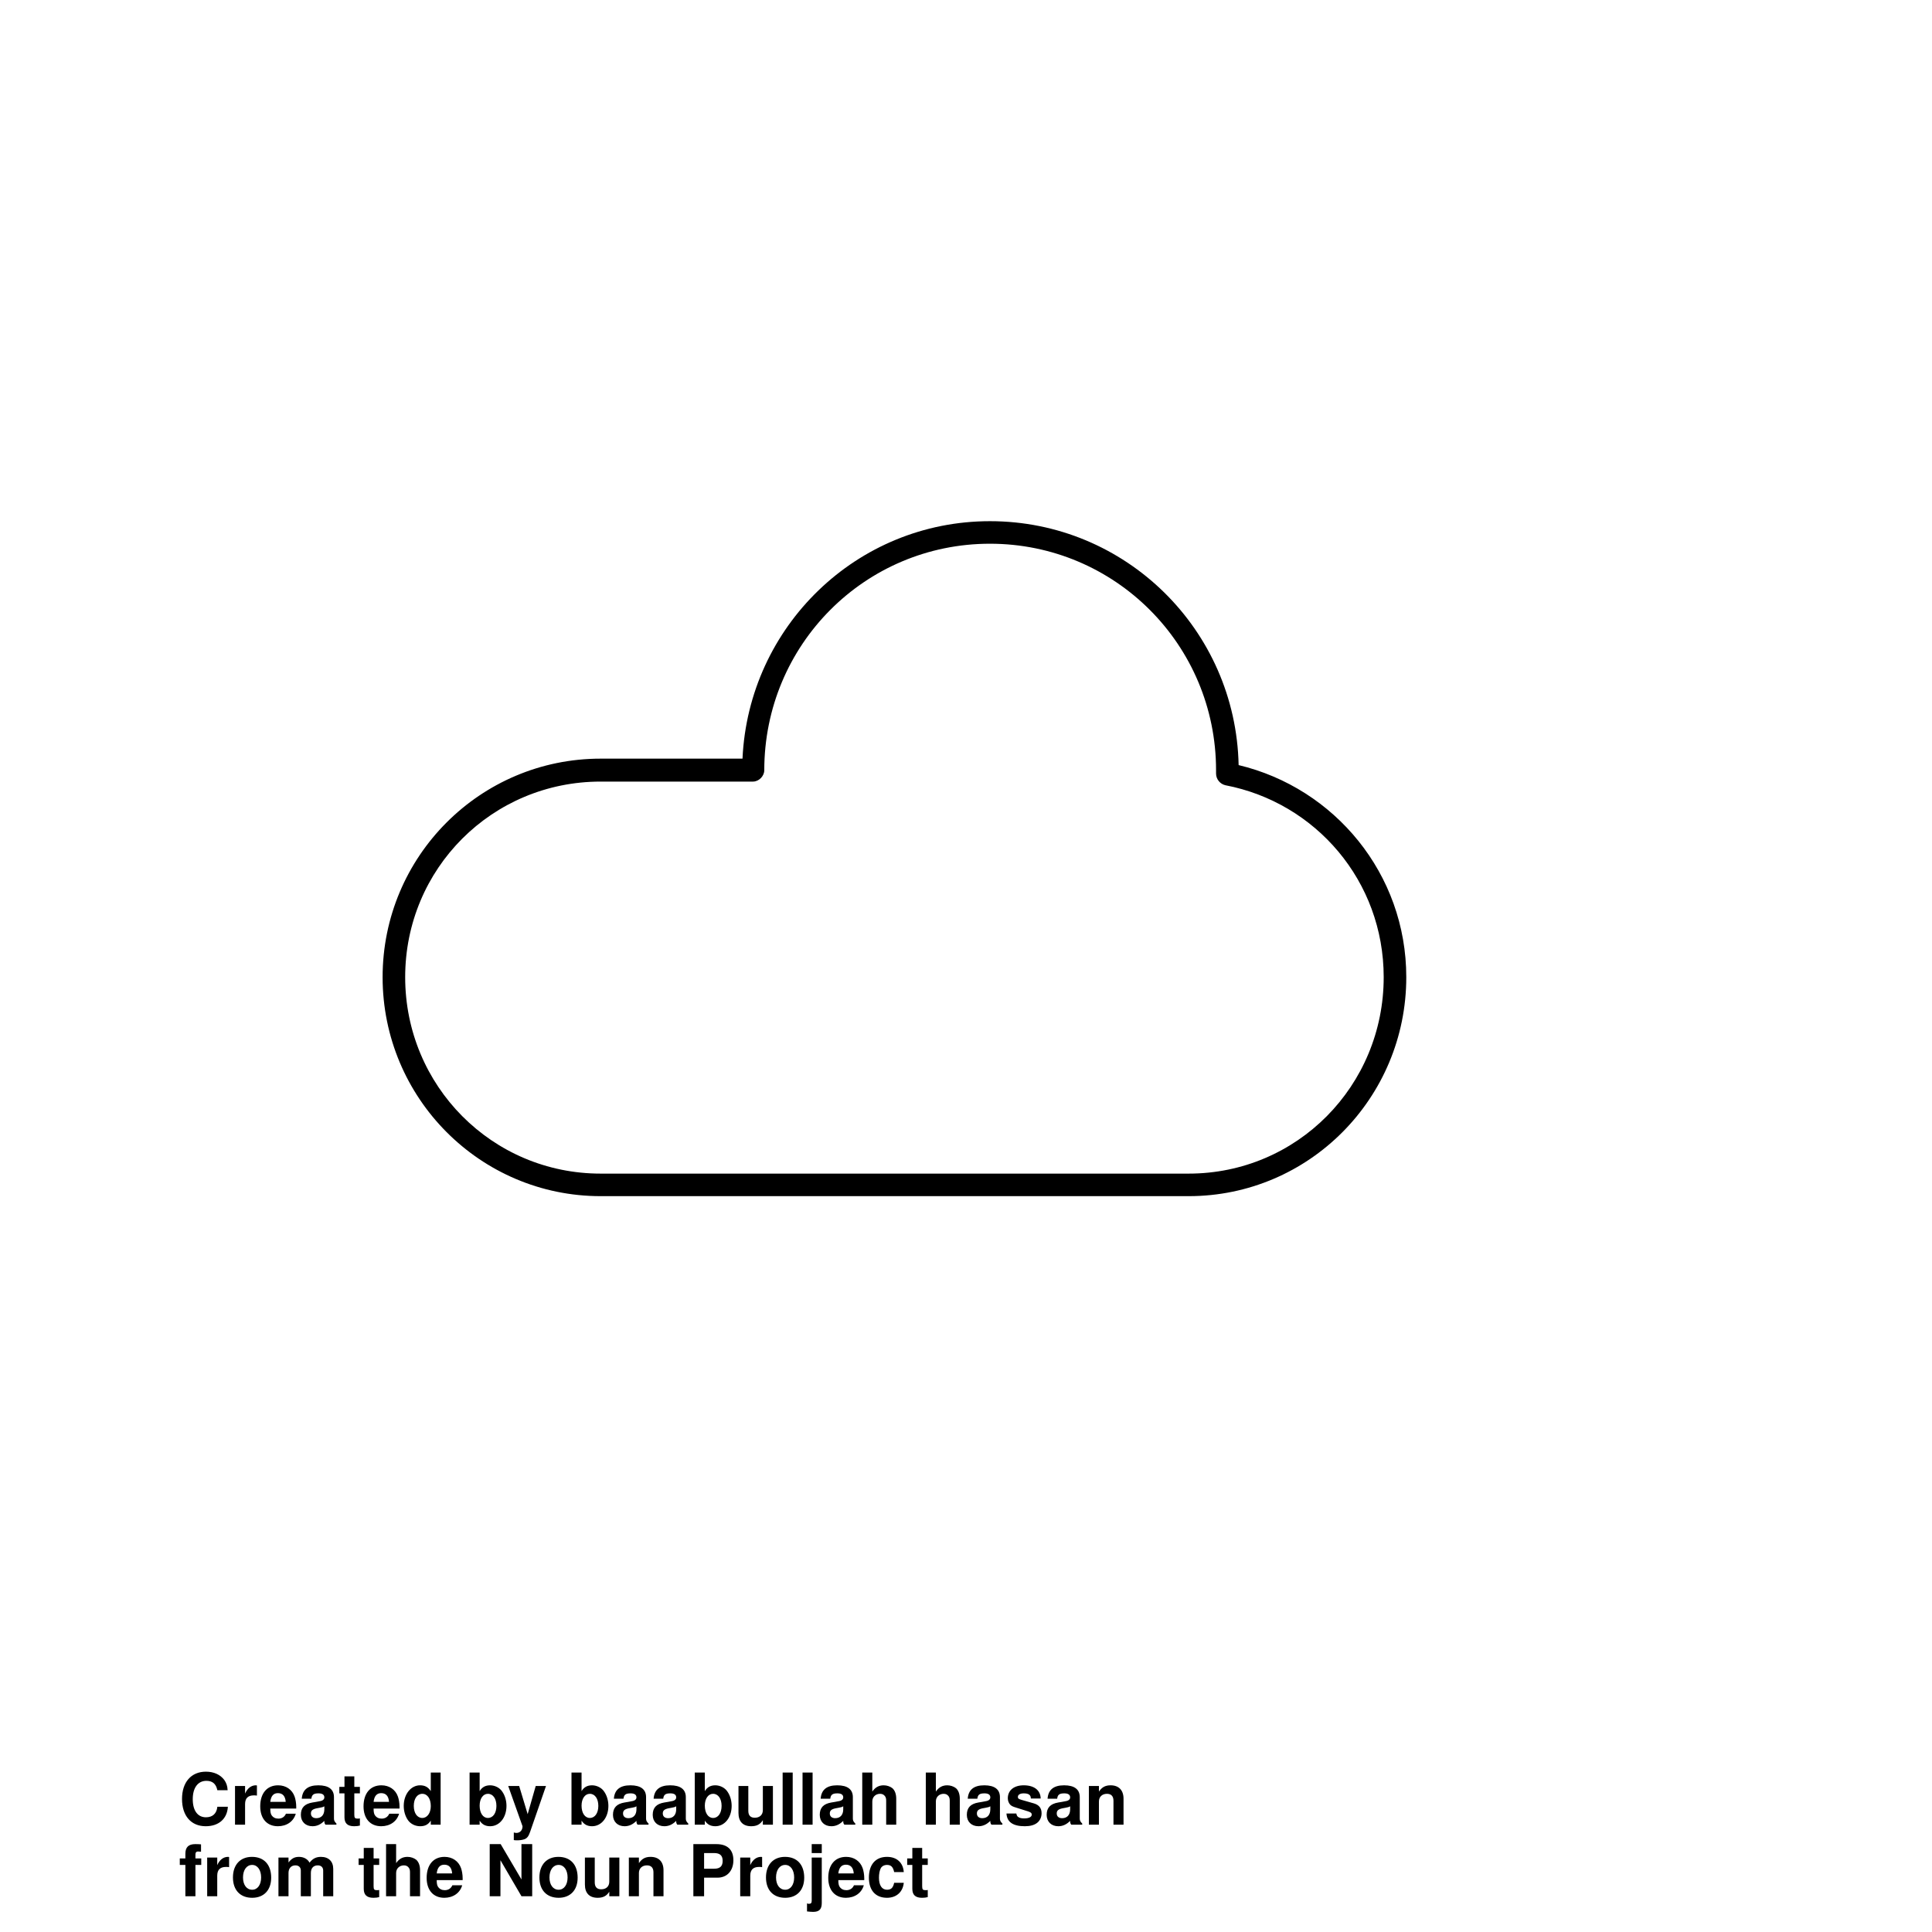
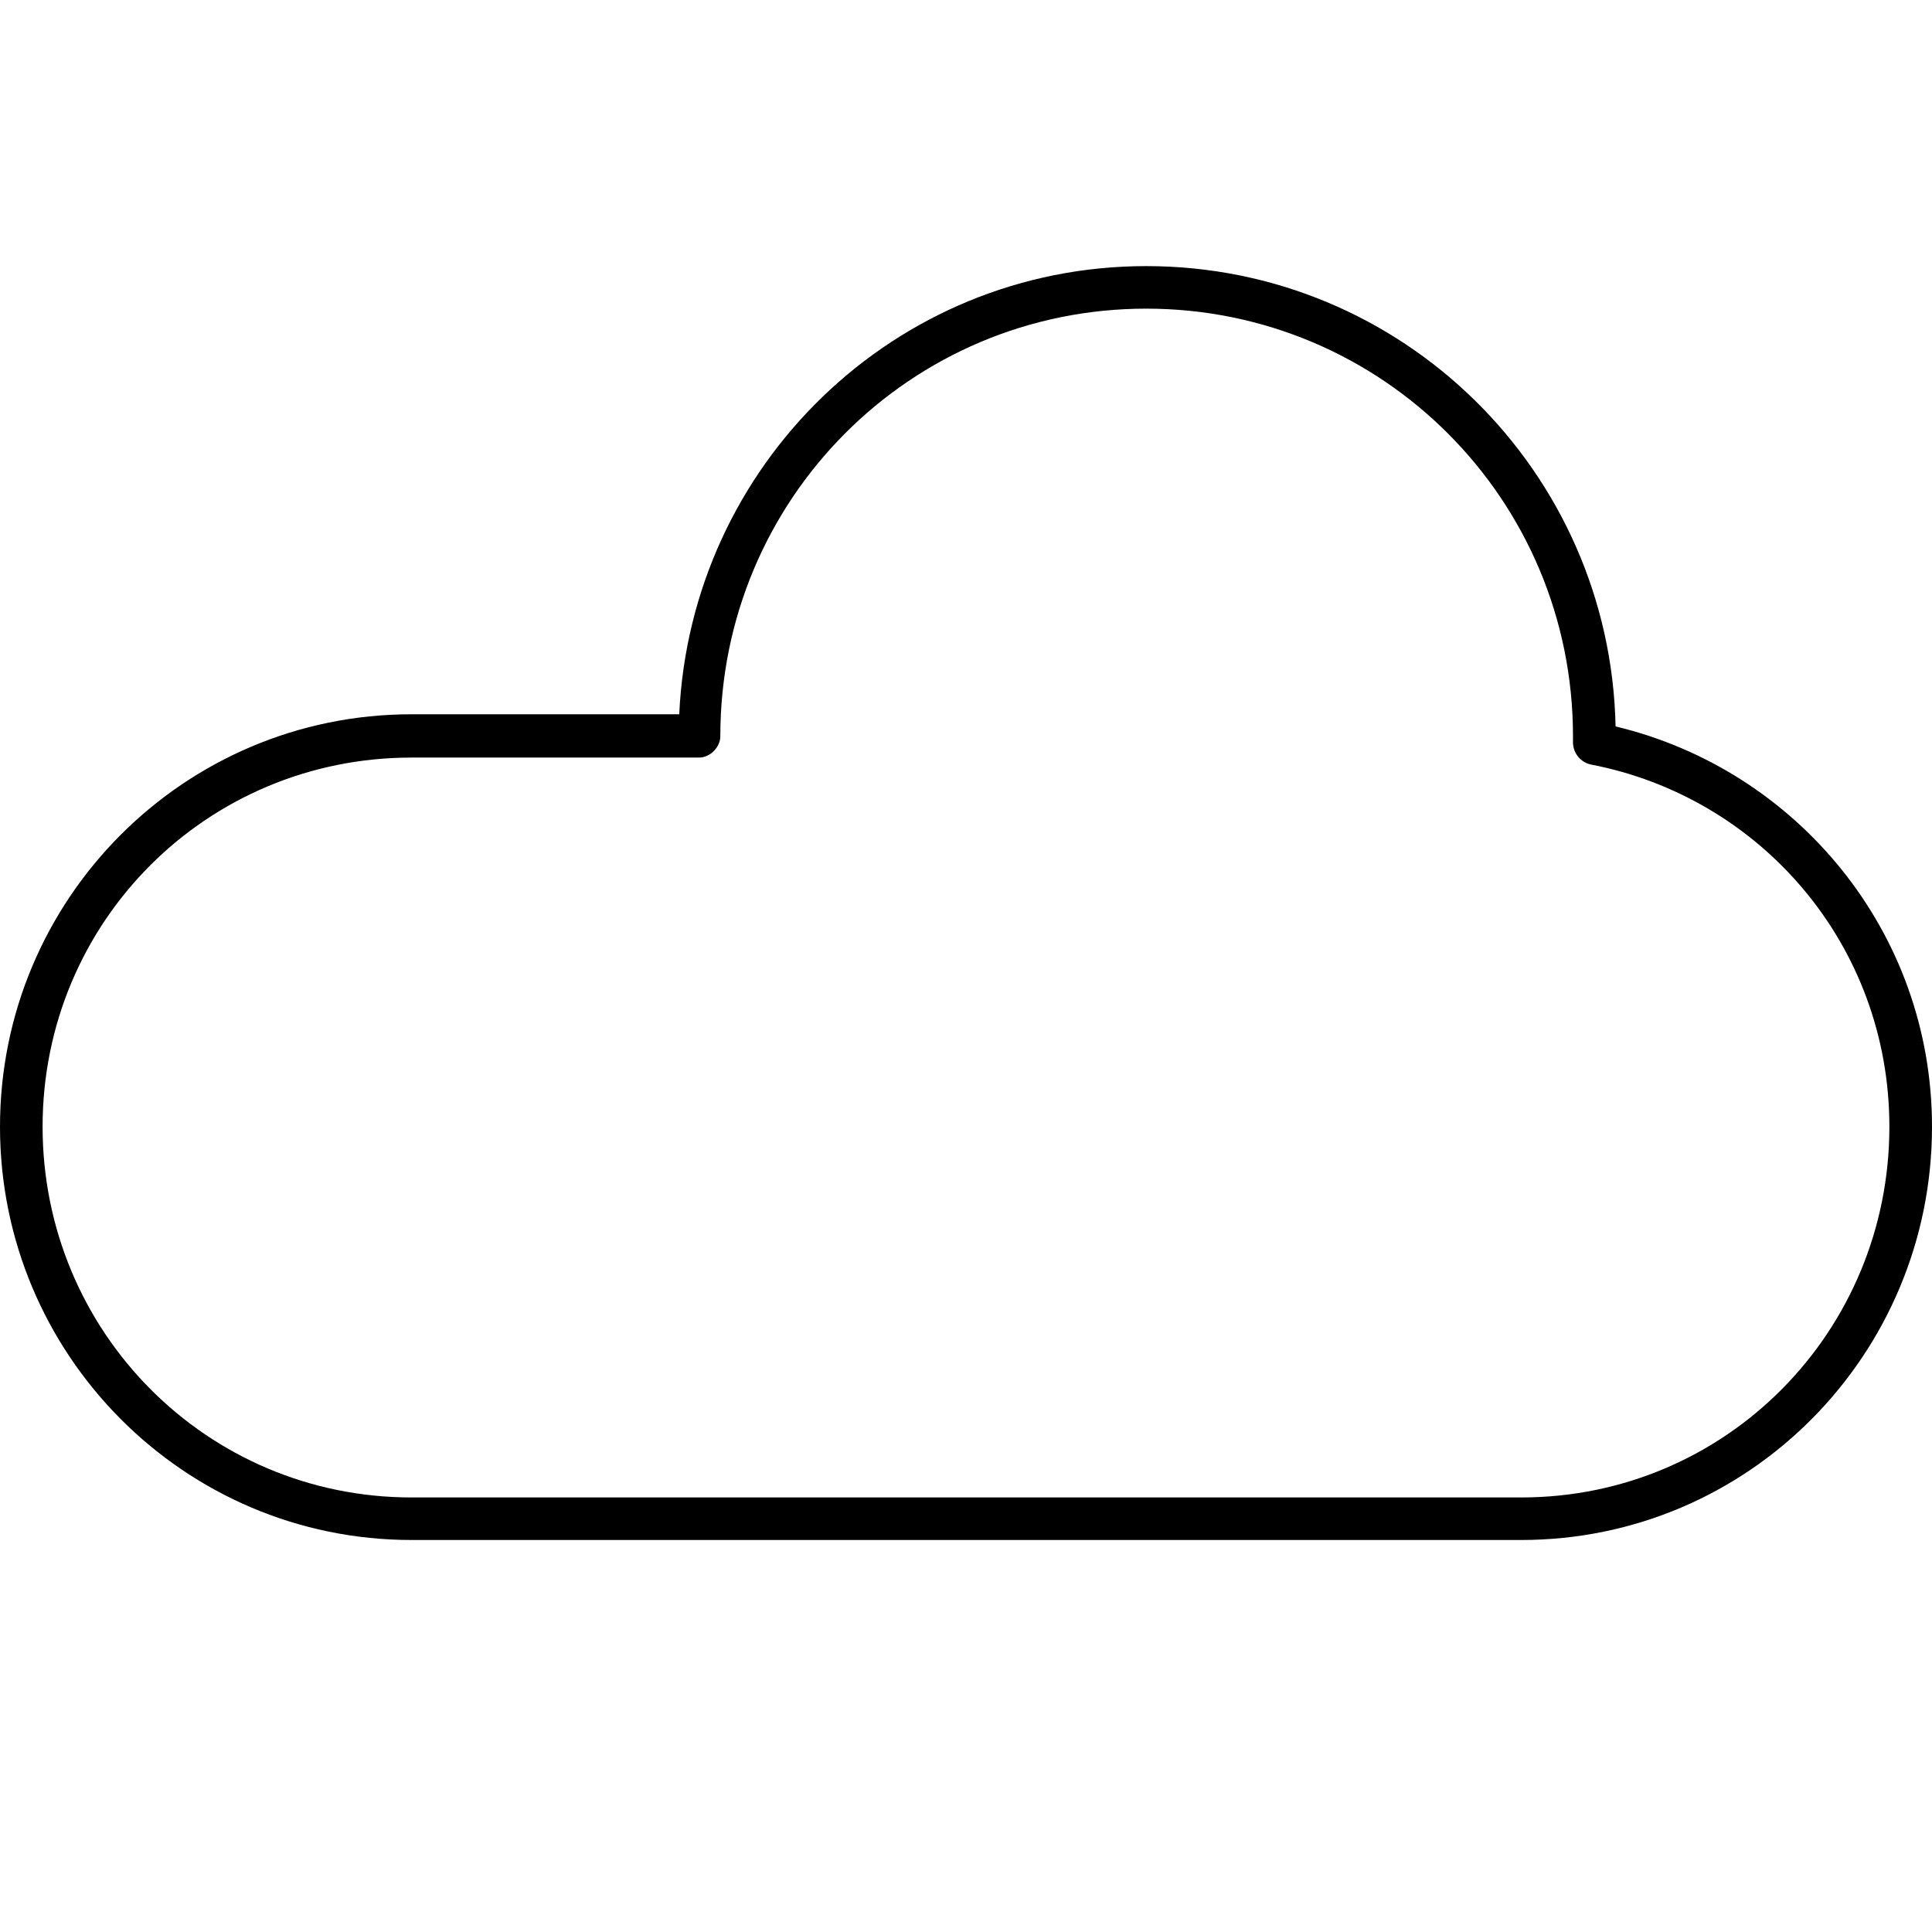
<svg xmlns="http://www.w3.org/2000/svg" version="1.1" id="Layer_1" x="0px" y="0px" width="100px" height="100px" viewBox="5.0 -10.0 100.0 135.0" enable-background="new 0 0 100 100" xml:space="preserve">
-   <g>
-     <path d="M56.674,26.418c-9.321,0-16.868,7.368-17.291,16.593H29.47c-8.42,0-15.235,6.834-15.235,15.271s6.815,15.3,15.235,15.3   h41.088c8.42,0,15.207-6.862,15.207-15.3c0-7.228-5.014-13.218-11.715-14.821C73.854,34.012,66.164,26.418,56.674,26.418   L56.674,26.418z M56.674,27.993c8.73,0,15.799,7.059,15.799,15.833c0,0.085,0,0.169,0,0.226c0,0.395,0.281,0.731,0.648,0.816   c6.309,1.209,11.066,6.692,11.066,13.414c0,7.594-6.055,13.725-13.629,13.725H29.47c-7.575,0-13.658-6.131-13.658-13.725   c0-7.593,6.083-13.668,13.658-13.668h10.645c0.422,0,0.789-0.394,0.789-0.788C40.904,35.052,47.944,27.993,56.674,27.993   L56.674,27.993z" />
+   <defs id="defs4113" />
+   <g id="g4103" transform="matrix(1.88732,0,0,1.88732,-39.366,-41.26481)">
+     <path d="m 56.674,26.418 c -9.321,0 -16.868,7.368 -17.291,16.593 l -9.913,0 c -8.42,0 -15.235,6.834 -15.235,15.271 0,8.437 6.815,15.3 15.235,15.3 l 41.088,0 c 8.42,0 15.207,-6.862 15.207,-15.3 0,-7.228 -5.014,-13.218 -11.715,-14.821 C 73.854,34.012 66.164,26.418 56.674,26.418 l 0,0 z m 0,1.575 c 8.73,0 15.799,7.059 15.799,15.833 0,0.085 0,0.169 0,0.226 0,0.395 0.281,0.731 0.648,0.816 6.309,1.209 11.066,6.692 11.066,13.414 0,7.594 -6.055,13.725 -13.629,13.725 l -41.088,0 c -7.575,0 -13.658,-6.131 -13.658,-13.725 0,-7.593 6.083,-13.668 13.658,-13.668 l 10.645,0 c 0.422,0 0.789,-0.394 0.789,-0.788 0,-8.774 7.04,-15.833 15.77,-15.833 l 0,0 z" id="path4105" />
  </g>
-   <text x="0.0" y="117.5" font-size="5.0" font-weight="bold" font-family="Helvetica Neue, Helvetica, Arial-Unicode, Arial, Sans-serif" fill="#000000">Created by baabullah hasan</text>
-   <text x="0.0" y="122.5" font-size="5.0" font-weight="bold" font-family="Helvetica Neue, Helvetica, Arial-Unicode, Arial, Sans-serif" fill="#000000">from the Noun Project</text>
</svg>
